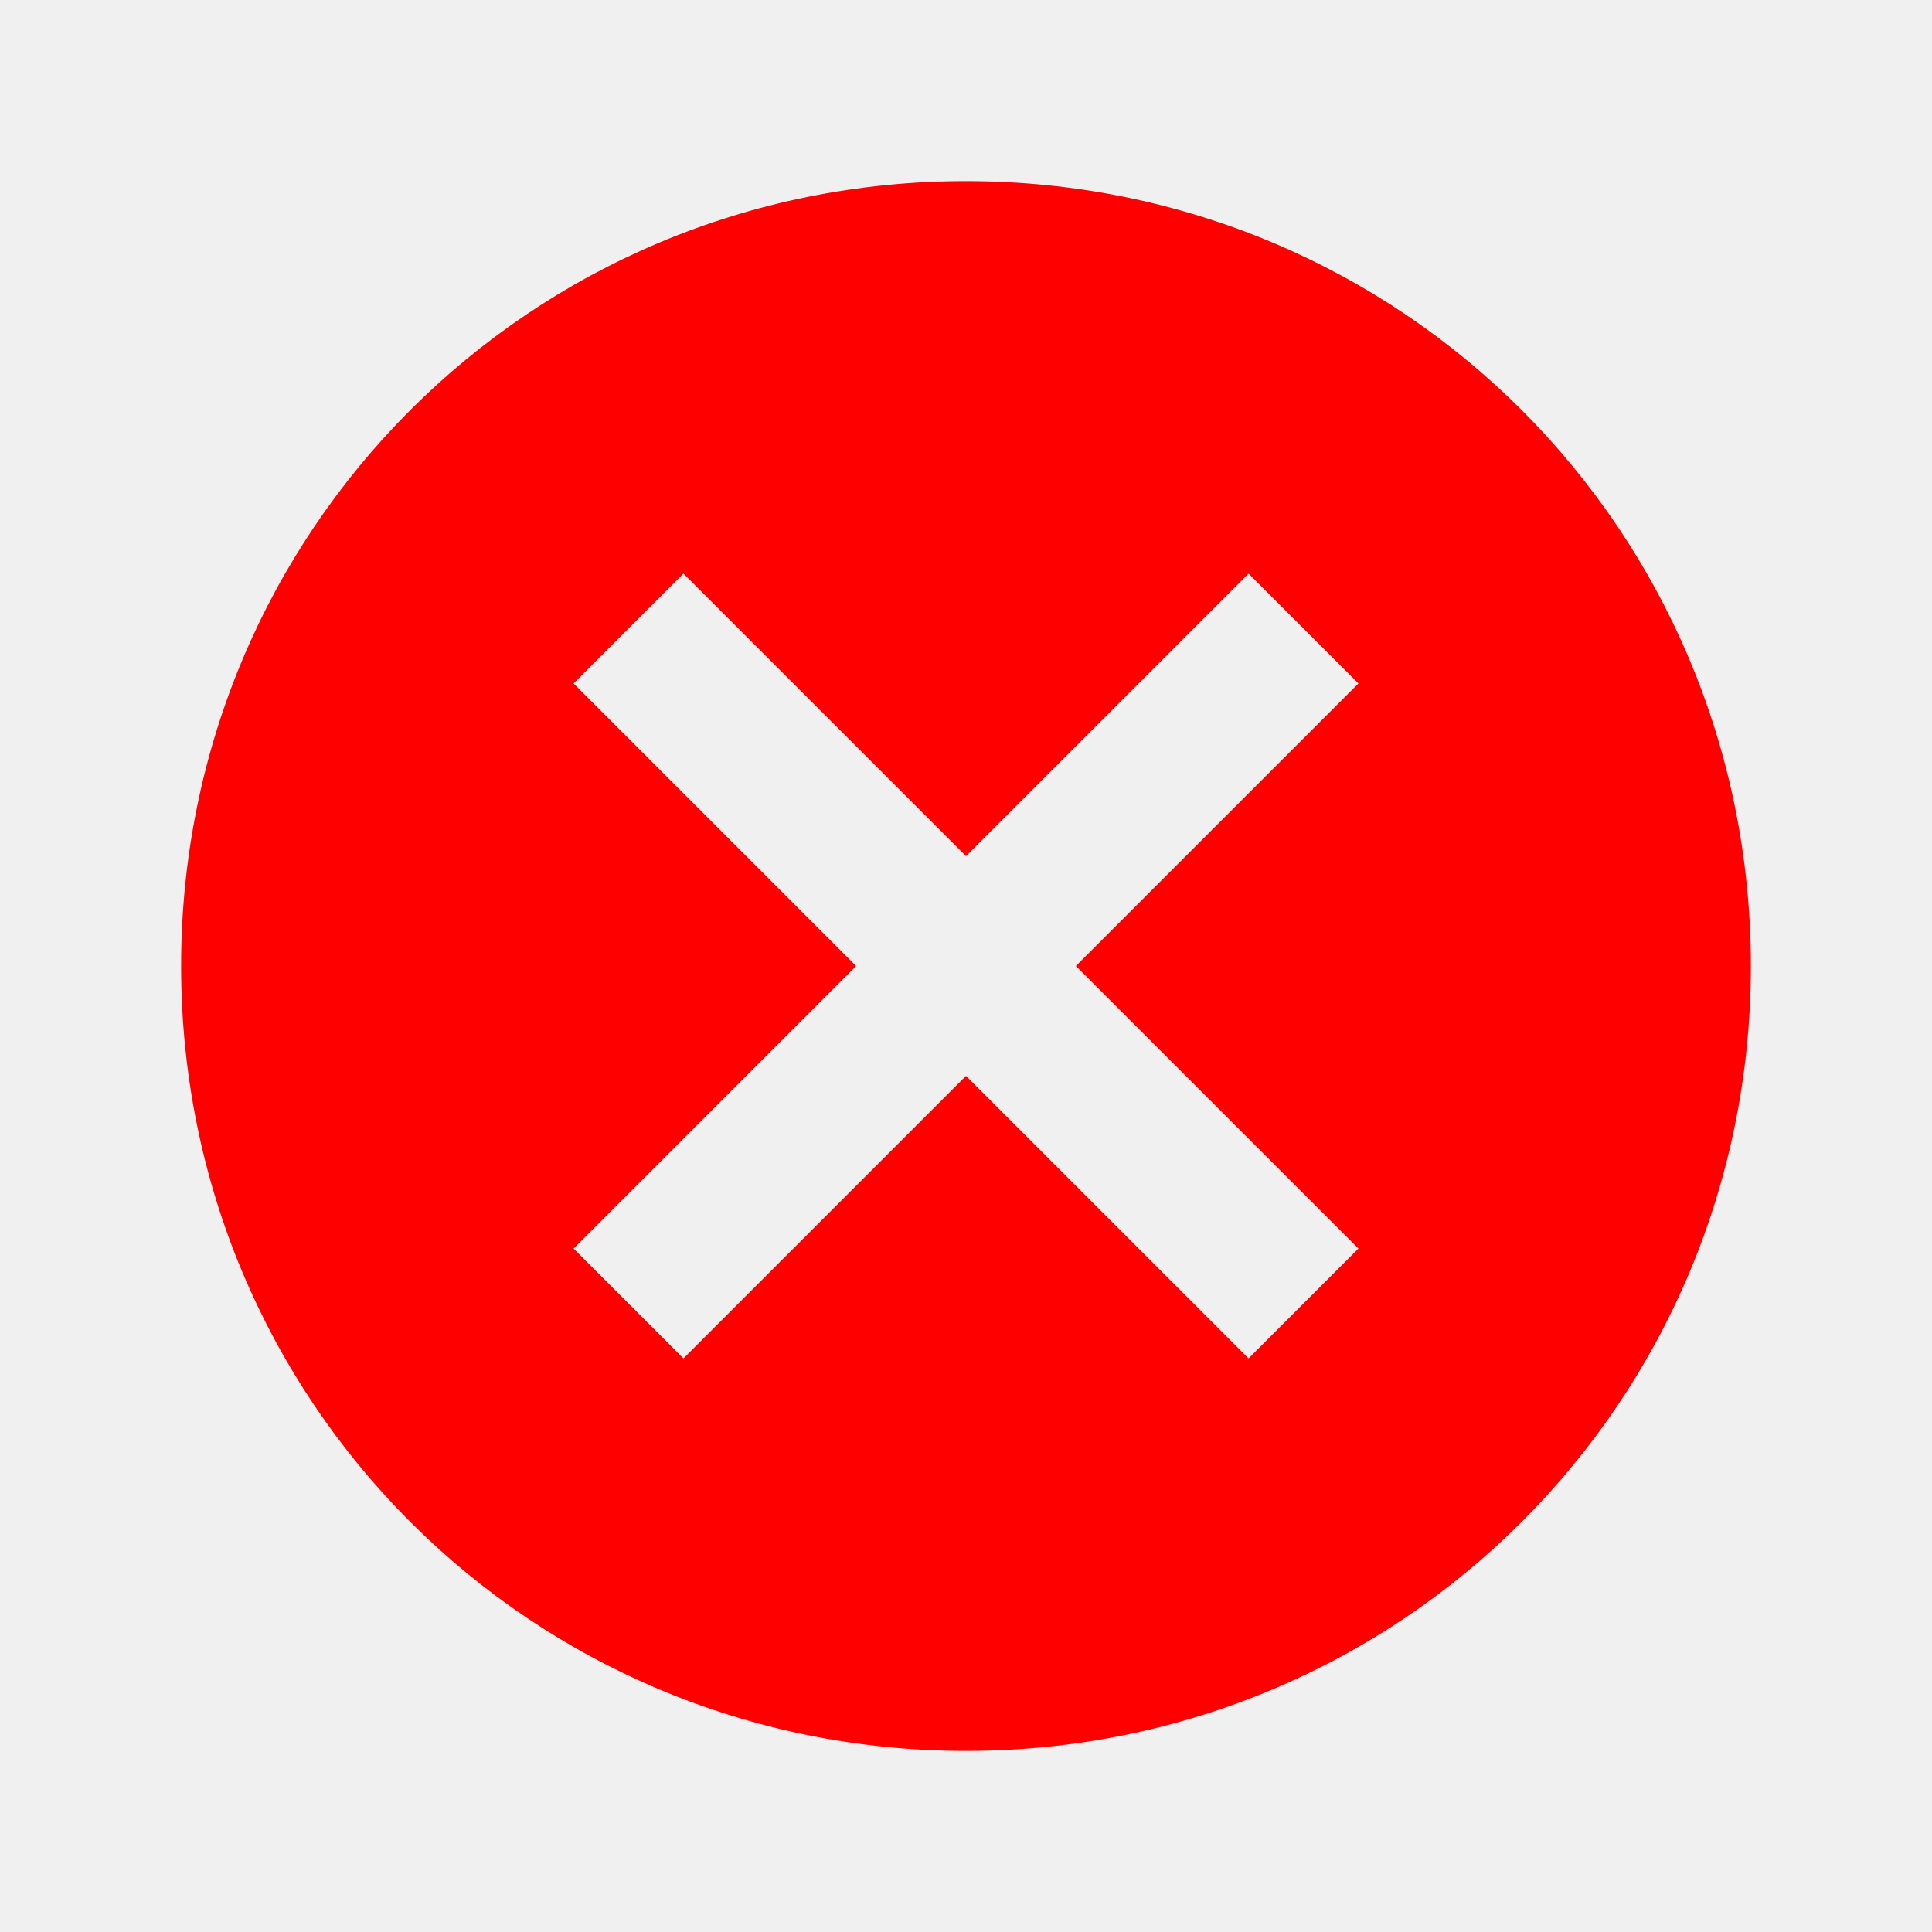
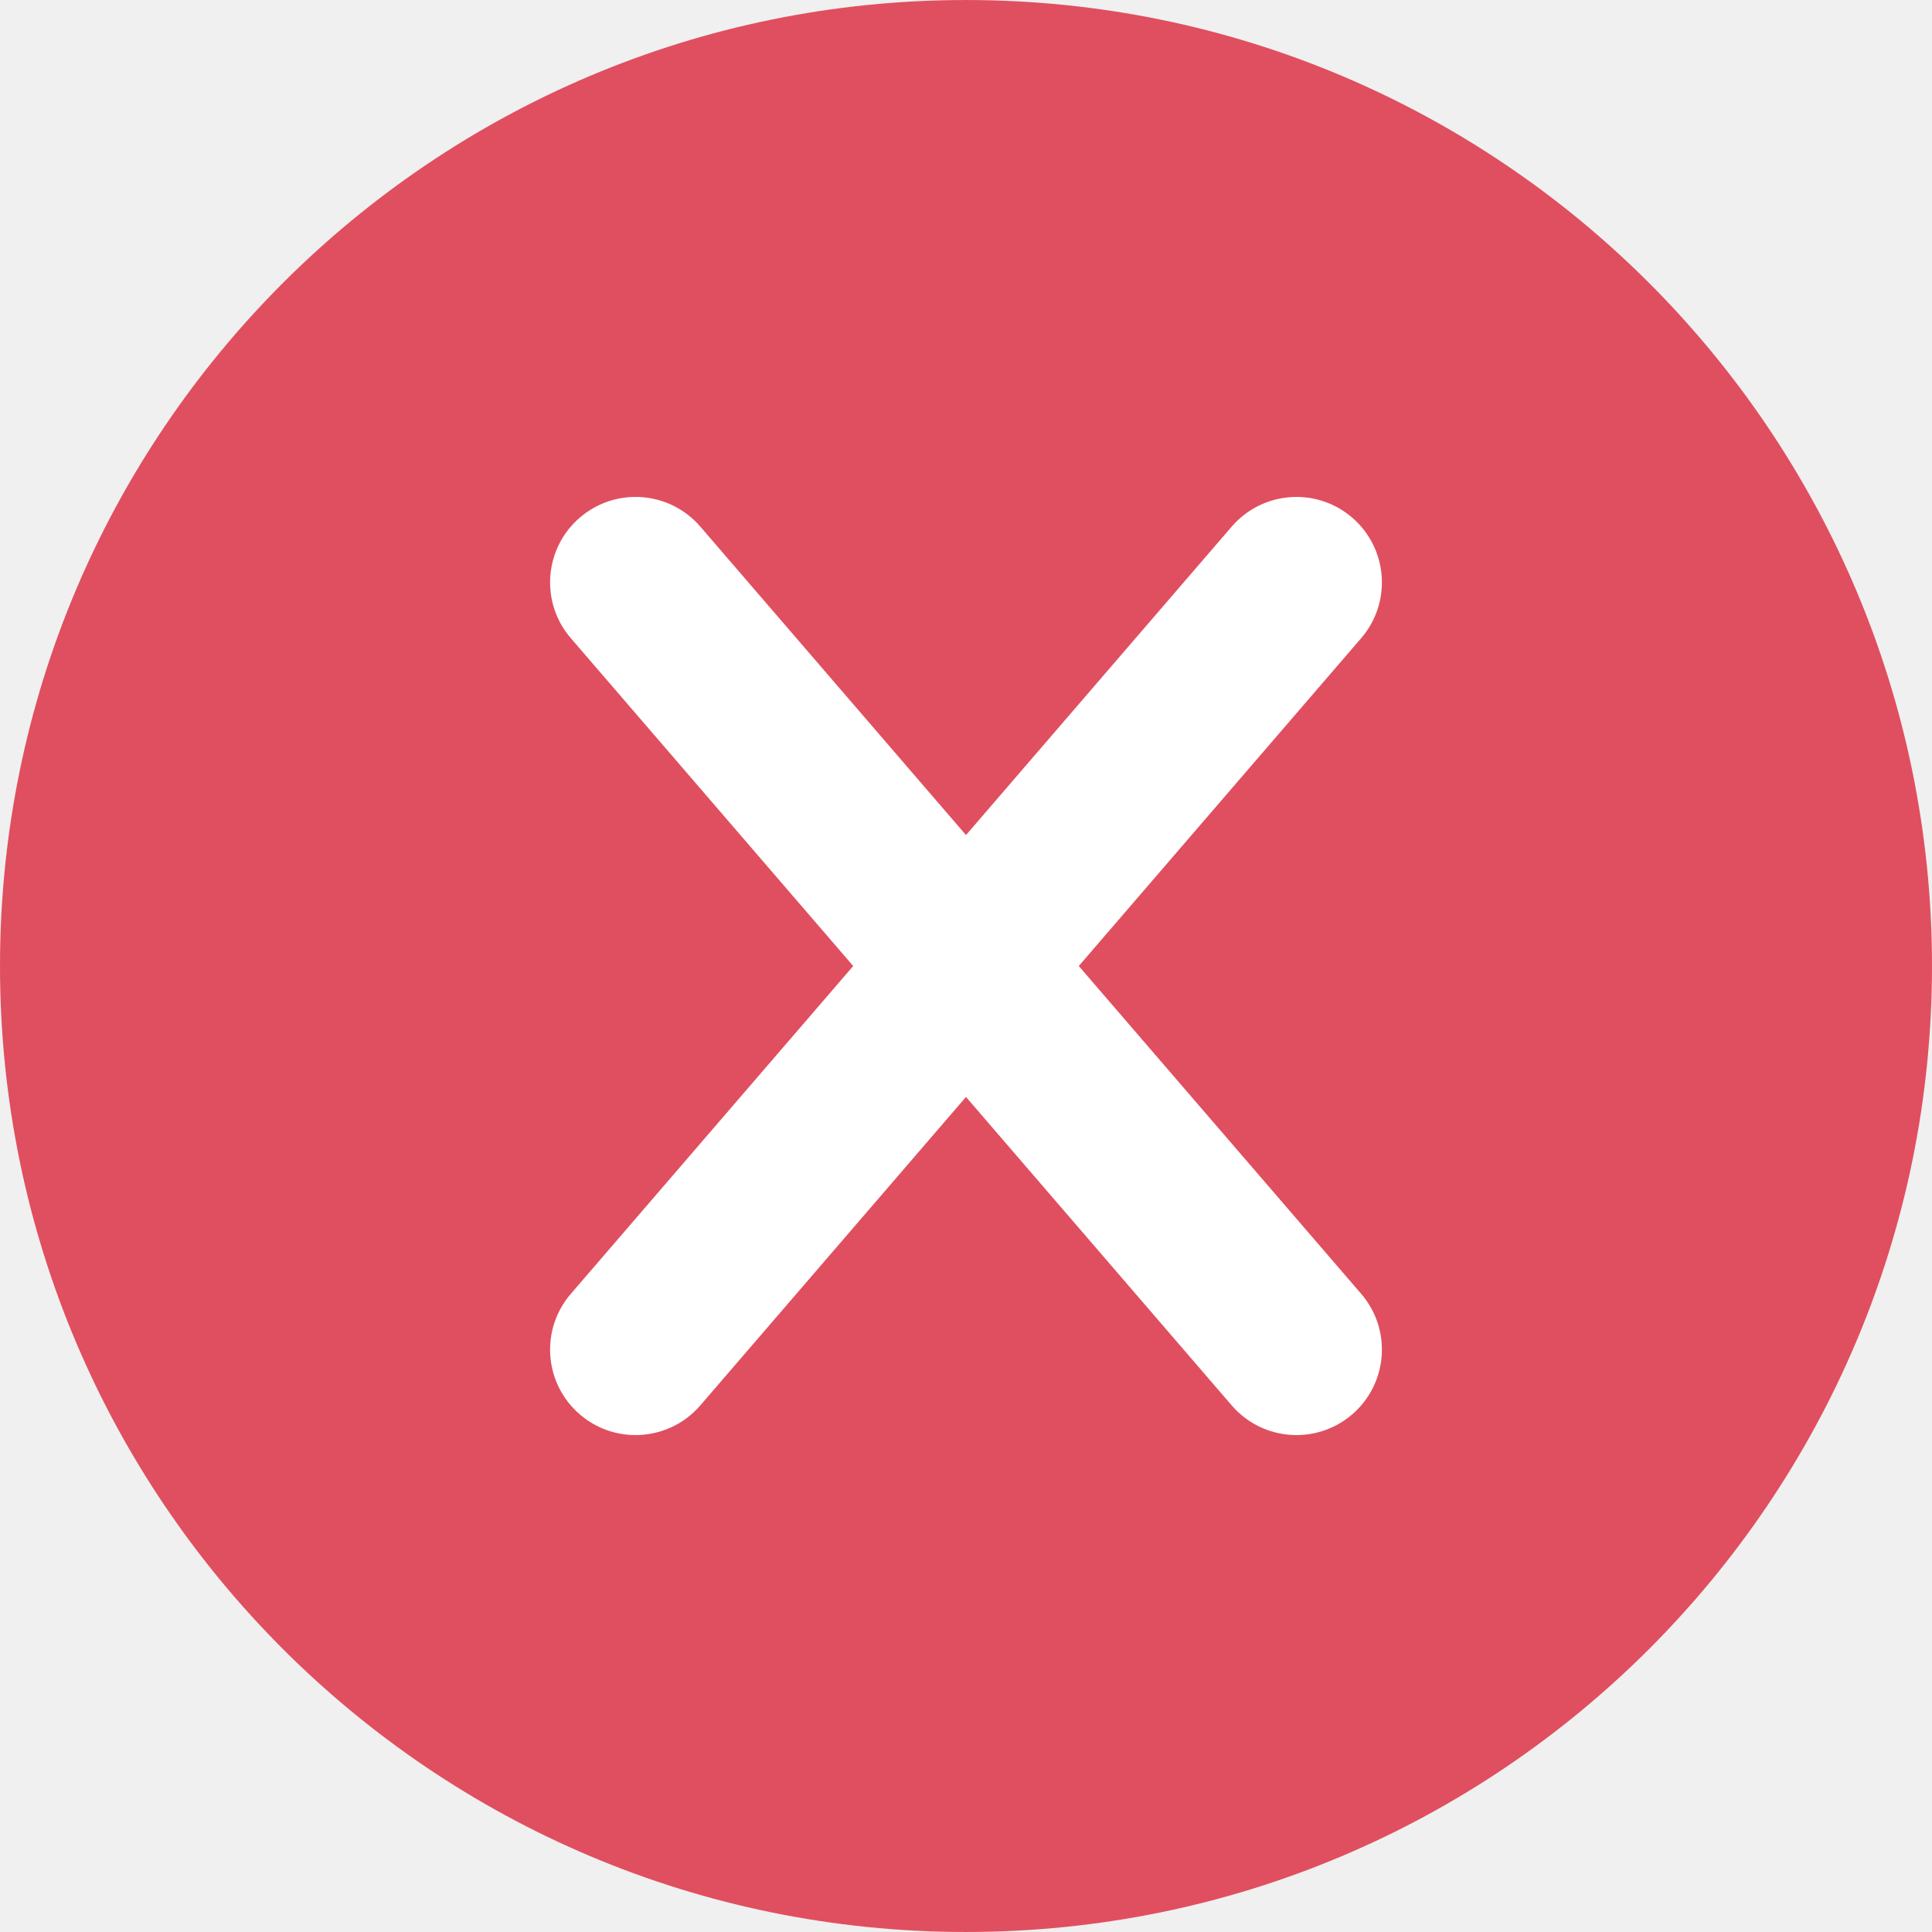
- <svg xmlns="http://www.w3.org/2000/svg" viewBox="0 0 512 512">
-   <path fill="red" d="M256 48C140.559 48 48 140.559 48 256c0 115.436 92.559 208 208 208 115.435 0 208-92.564 208-208 0-115.441-92.564-208-208-208zm104.002 282.881l-29.12 29.117L256 285.117l-74.881 74.881-29.121-29.117L226.881 256l-74.883-74.881 29.121-29.116L256 226.881l74.881-74.878 29.12 29.116L285.119 256l74.883 74.881z" />
+ <svg xmlns="http://www.w3.org/2000/svg" version="1.1" id="Layer_1" x="0px" y="0px" viewBox="0 0 496.158 496.158" style="enable-background:new 0 0 496.158 496.158;" xml:space="preserve">
+   <path style="fill:#E04F5F;" d="M496.158,248.085c0-137.021-111.07-248.082-248.076-248.082C111.07,0.003,0,111.063,0,248.085  c0,137.002,111.07,248.07,248.082,248.07C385.088,496.155,496.158,385.087,496.158,248.085z" />
+   <path style="fill:#FFFFFF;" d="M277.042,248.082l72.528-84.196c7.91-9.182,6.876-23.041-2.31-30.951  c-9.172-7.904-23.032-6.876-30.947,2.306l-68.236,79.212l-68.229-79.212c-7.91-9.188-21.771-10.216-30.954-2.306  c-9.186,7.91-10.214,21.77-2.304,30.951l72.522,84.196l-72.522,84.192c-7.91,9.182-6.882,23.041,2.304,30.951  c4.143,3.569,9.241,5.318,14.316,5.318c6.161,0,12.294-2.586,16.638-7.624l68.229-79.212l68.236,79.212  c4.338,5.041,10.47,7.624,16.637,7.624c5.069,0,10.168-1.749,14.311-5.318c9.186-7.91,10.22-21.77,2.31-30.951L277.042,248.082z" />
+   <g>
+ </g>
+   <g>
+ </g>
+   <g>
+ </g>
+   <g>
+ </g>
+   <g>
+ </g>
+   <g>
+ </g>
+   <g>
+ </g>
+   <g>
+ </g>
+   <g>
+ </g>
+   <g>
+ </g>
+   <g>
+ </g>
+   <g>
+ </g>
+   <g>
+ </g>
+   <g>
+ </g>
+   <g>
+ </g>
</svg>
